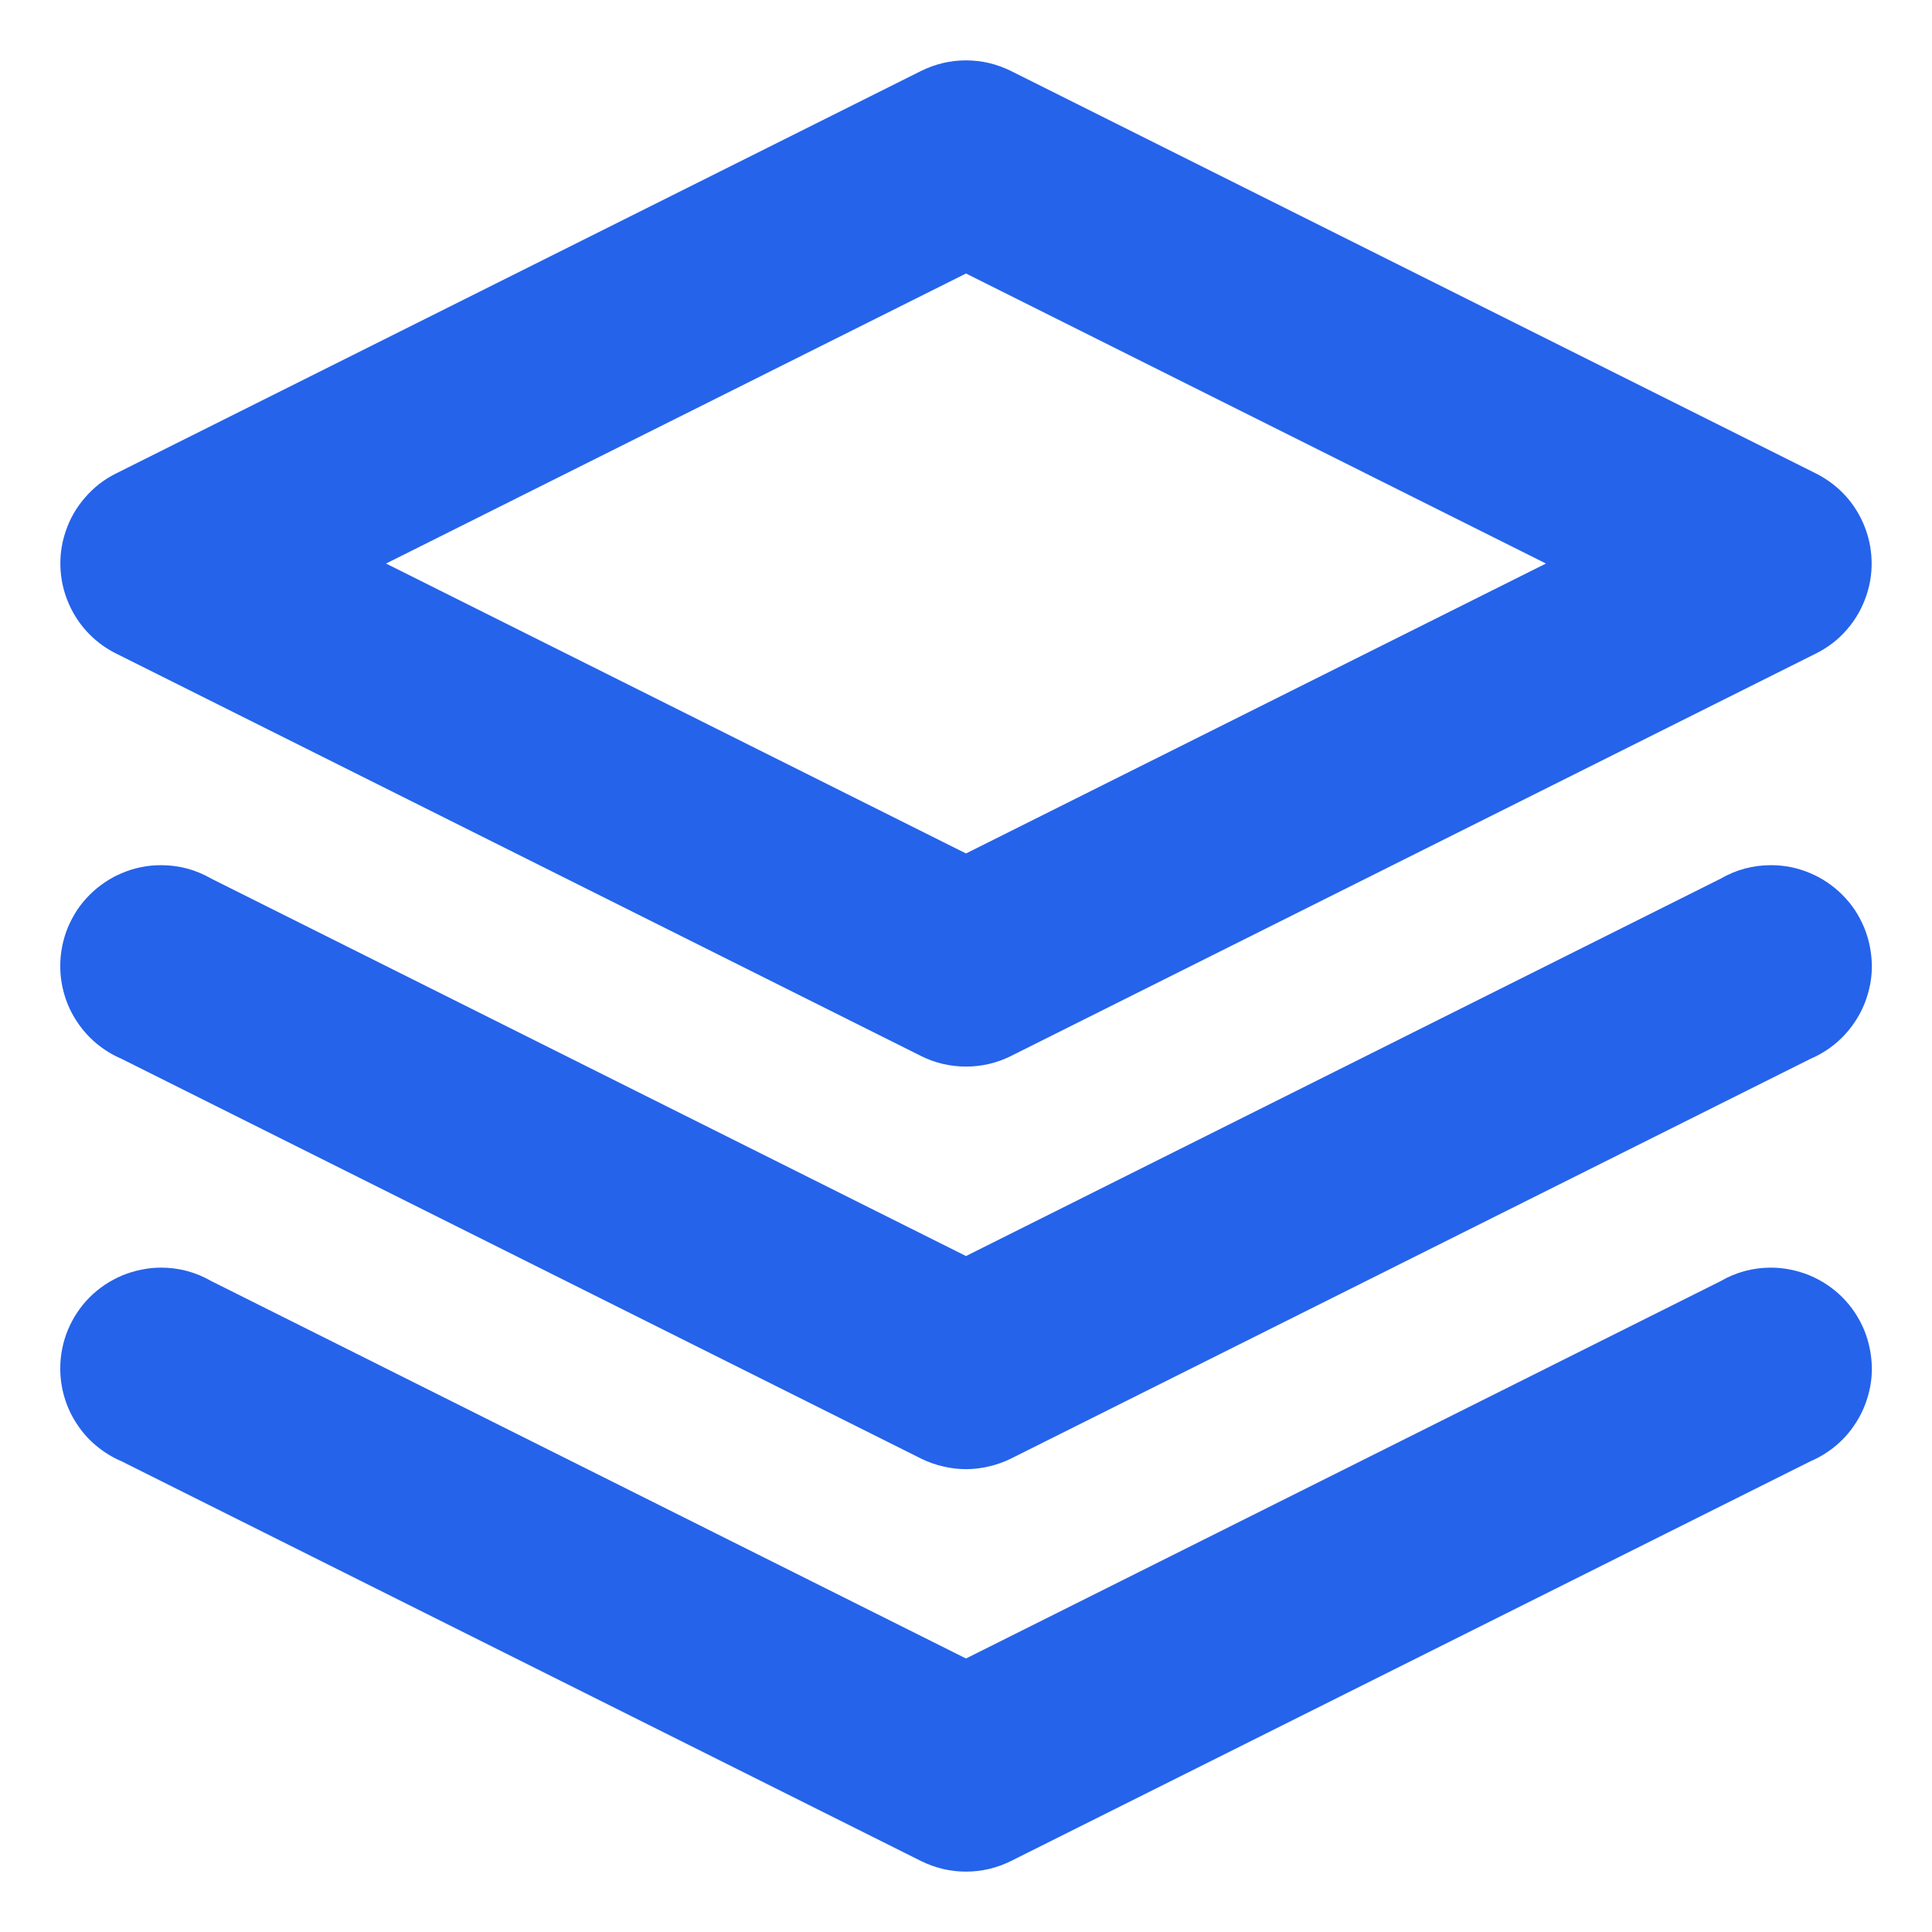
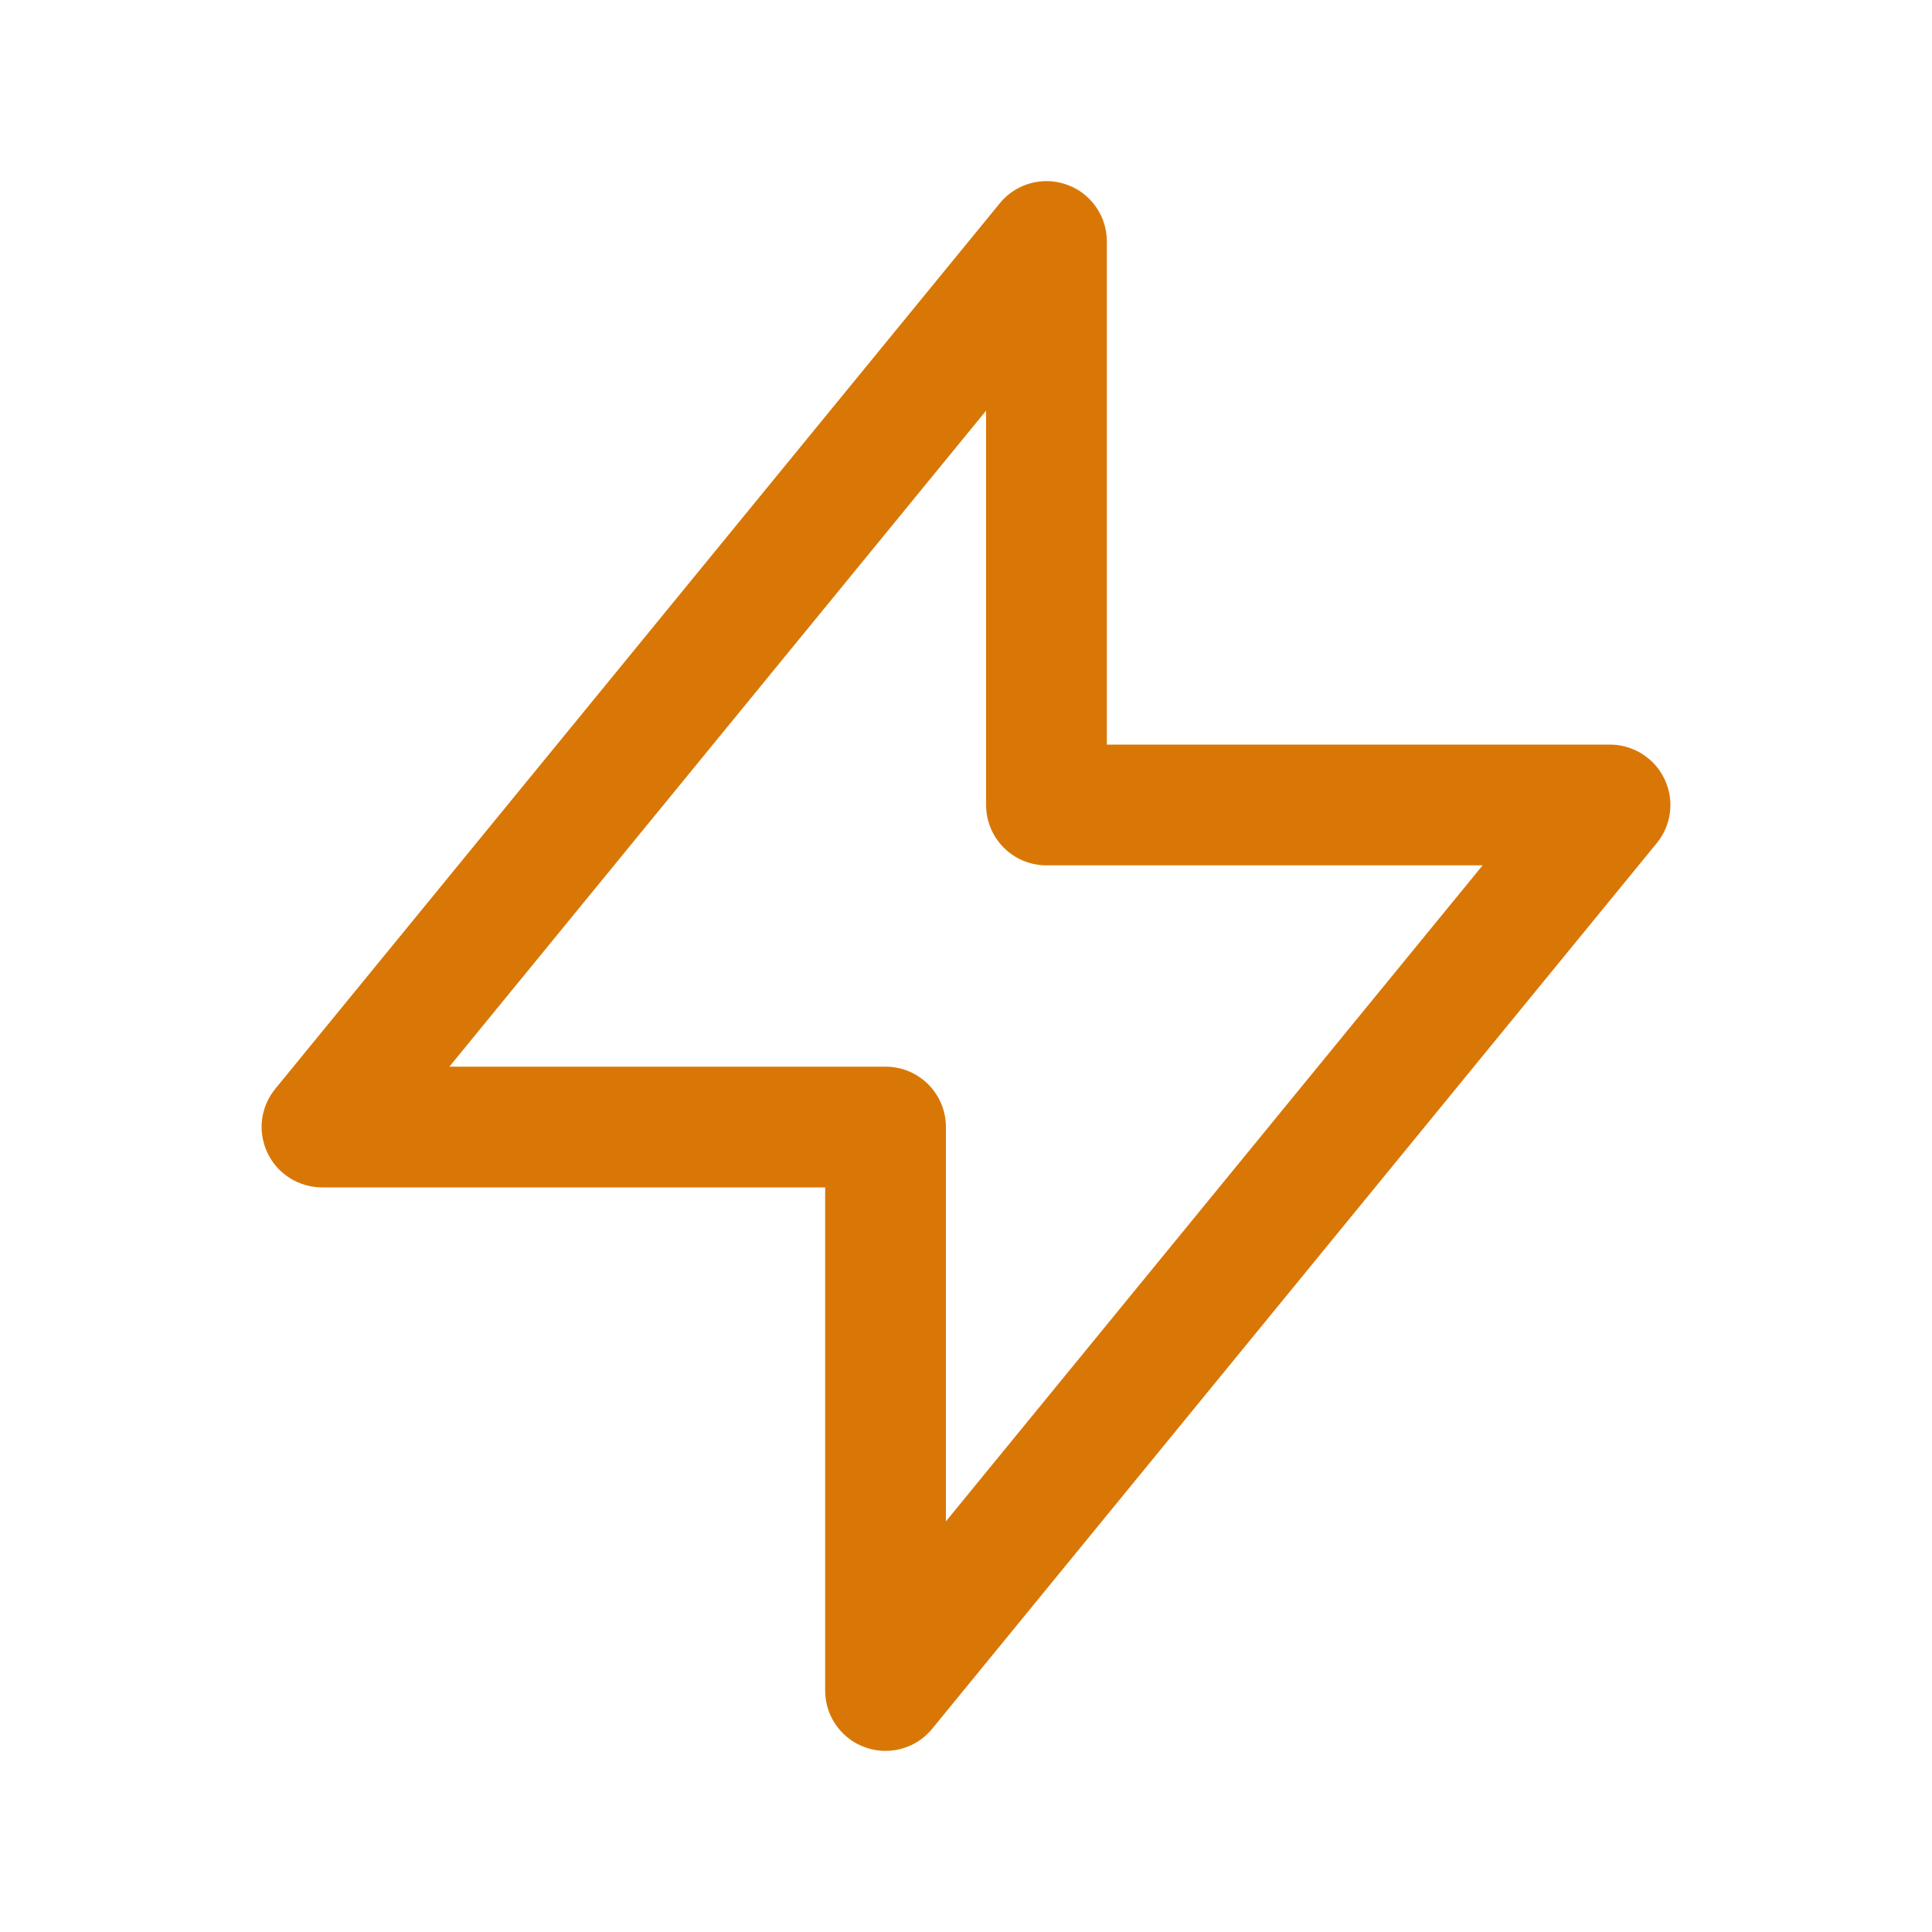
- <svg xmlns="http://www.w3.org/2000/svg" fill="none" version="1.1" width="16" height="16" viewBox="0 0 16 16">
+ <svg xmlns="http://www.w3.org/2000/svg" fill="none" version="1.1" width="20" height="20" viewBox="0 0 20 20">
  <defs>
-     <clipPath id="master_svg0_33_242715">
-       <rect x="-0.833" y="-0.833" width="17.667" height="17.667" rx="0" />
+     <clipPath id="master_svg0_33_004851">
+       <rect x="-0.625" y="-0.625" width="21.25" height="21.25" rx="0" />
    </clipPath>
  </defs>
-   <g clip-path="url(#master_svg0_33_242715)">
-     <path d="M15.412,4.294Q15.352,4.173,15.256,4.077Q15.16,3.982,15.039,3.921L8.373,0.588Q8.286,0.545,8.191,0.522Q8.097,0.5,8,0.5Q7.903,0.5,7.809,0.522Q7.714,0.545,7.627,0.588L0.961,3.921Q0.812,3.995,0.704,4.121Q0.595,4.246,0.543,4.403Q0.49,4.56,0.502,4.726Q0.514,4.891,0.588,5.039Q0.648,5.16,0.744,5.256Q0.84,5.352,0.961,5.412L7.627,8.745Q7.714,8.789,7.809,8.811Q7.903,8.833,8,8.833Q8.097,8.833,8.191,8.811Q8.286,8.789,8.373,8.745L15.039,5.412Q15.188,5.338,15.296,5.213Q15.405,5.087,15.457,4.93Q15.51,4.773,15.498,4.608Q15.486,4.442,15.412,4.294ZM12.803,4.667L8,2.265L3.197,4.667L8,7.068L12.803,4.667Z" fill-rule="evenodd" fill="#2563EB" fill-opacity="1" />
-     <path d="M1.751,10.61L8,13.735L14.249,10.61Q14.443,10.498,14.667,10.498Q14.749,10.498,14.83,10.515Q14.91,10.531,14.986,10.562Q15.062,10.594,15.13,10.639Q15.199,10.685,15.257,10.743Q15.315,10.801,15.361,10.87Q15.406,10.938,15.438,11.014Q15.469,11.09,15.485,11.17Q15.501,11.251,15.502,11.333Q15.502,11.456,15.466,11.573Q15.431,11.691,15.363,11.793Q15.296,11.896,15.202,11.974Q15.107,12.053,14.995,12.101L8.373,15.412Q8.286,15.455,8.191,15.478Q8.097,15.5,8,15.5Q7.903,15.5,7.809,15.478Q7.714,15.455,7.627,15.412L1.005,12.101Q0.893,12.053,0.798,11.974Q0.704,11.896,0.637,11.793Q0.569,11.691,0.534,11.573Q0.499,11.456,0.499,11.333Q0.499,11.251,0.515,11.17Q0.531,11.09,0.562,11.014Q0.594,10.938,0.639,10.87Q0.685,10.801,0.743,10.743Q0.801,10.685,0.87,10.639Q0.938,10.594,1.014,10.562Q1.09,10.531,1.17,10.515Q1.251,10.498,1.333,10.498Q1.557,10.498,1.751,10.61Z" fill-rule="evenodd" fill="#2563EB" fill-opacity="1" />
-     <path d="M1.751,7.277L8,10.402L14.249,7.277Q14.443,7.165,14.667,7.165Q14.749,7.165,14.83,7.181Q14.91,7.197,14.986,7.229Q15.062,7.26,15.13,7.306Q15.199,7.352,15.257,7.41Q15.315,7.468,15.361,7.536Q15.406,7.605,15.438,7.681Q15.469,7.756,15.485,7.837Q15.501,7.918,15.502,8Q15.502,8.123,15.466,8.24Q15.431,8.358,15.363,8.46Q15.296,8.562,15.202,8.641Q15.107,8.72,14.995,8.768L8.373,12.079Q8.286,12.122,8.191,12.144Q8.097,12.167,8,12.167Q7.903,12.167,7.809,12.144Q7.714,12.122,7.627,12.079L1.005,8.768Q0.893,8.72,0.798,8.641Q0.704,8.562,0.637,8.46Q0.569,8.358,0.534,8.24Q0.499,8.123,0.499,8Q0.499,7.918,0.515,7.837Q0.531,7.756,0.562,7.681Q0.594,7.605,0.639,7.536Q0.685,7.468,0.743,7.41Q0.801,7.352,0.87,7.306Q0.938,7.26,1.014,7.229Q1.09,7.197,1.17,7.181Q1.251,7.165,1.333,7.165Q1.557,7.165,1.751,7.277Z" fill-rule="evenodd" fill="#2563EB" fill-opacity="1" />
+   <g clip-path="url(#master_svg0_33_004851)">
+     <path d="M17.062,7.85Q16.979,7.781,16.877,7.745Q16.775,7.708,16.667,7.708L11.458,7.708L11.458,2.5Q11.458,2.438,11.446,2.378Q11.434,2.318,11.411,2.261Q11.387,2.204,11.353,2.153Q11.319,2.102,11.275,2.058Q11.232,2.015,11.181,1.98Q11.129,1.946,11.073,1.923Q11.016,1.899,10.955,1.887Q10.895,1.875,10.833,1.875Q10.693,1.875,10.566,1.935Q10.439,1.995,10.35,2.104L2.85,11.271Q2.811,11.319,2.782,11.373Q2.753,11.427,2.735,11.486Q2.717,11.545,2.711,11.606Q2.705,11.668,2.711,11.729Q2.718,11.79,2.736,11.849Q2.753,11.908,2.783,11.962Q2.812,12.016,2.851,12.064Q2.89,12.111,2.938,12.15Q3.021,12.219,3.123,12.255Q3.225,12.292,3.333,12.292L8.542,12.292L8.542,17.5Q8.542,17.562,8.554,17.622Q8.566,17.682,8.589,17.739Q8.613,17.796,8.647,17.847Q8.681,17.898,8.725,17.942Q8.768,17.985,8.819,18.02Q8.871,18.054,8.927,18.077Q8.984,18.101,9.045,18.113Q9.105,18.125,9.167,18.125Q9.307,18.125,9.434,18.065Q9.561,18.005,9.65,17.896L17.15,8.729Q17.229,8.633,17.265,8.514Q17.301,8.395,17.289,8.271Q17.276,8.147,17.217,8.038Q17.159,7.928,17.062,7.85ZM15.348,8.958L10.833,8.958Q10.772,8.958,10.711,8.946Q10.651,8.934,10.594,8.911Q10.537,8.887,10.486,8.853Q10.435,8.819,10.391,8.775Q10.348,8.732,10.314,8.681Q10.279,8.629,10.256,8.573Q10.232,8.516,10.22,8.455Q10.208,8.395,10.208,8.333L10.208,4.251L4.652,11.042L9.167,11.042Q9.228,11.042,9.289,11.054Q9.349,11.066,9.406,11.089Q9.463,11.113,9.514,11.147Q9.565,11.181,9.609,11.225Q9.652,11.268,9.686,11.319Q9.721,11.371,9.744,11.427Q9.768,11.484,9.78,11.545Q9.792,11.605,9.792,11.667L9.792,15.749L15.348,8.958Z" fill-rule="evenodd" fill="#D97706" fill-opacity="1" />
  </g>
</svg>
